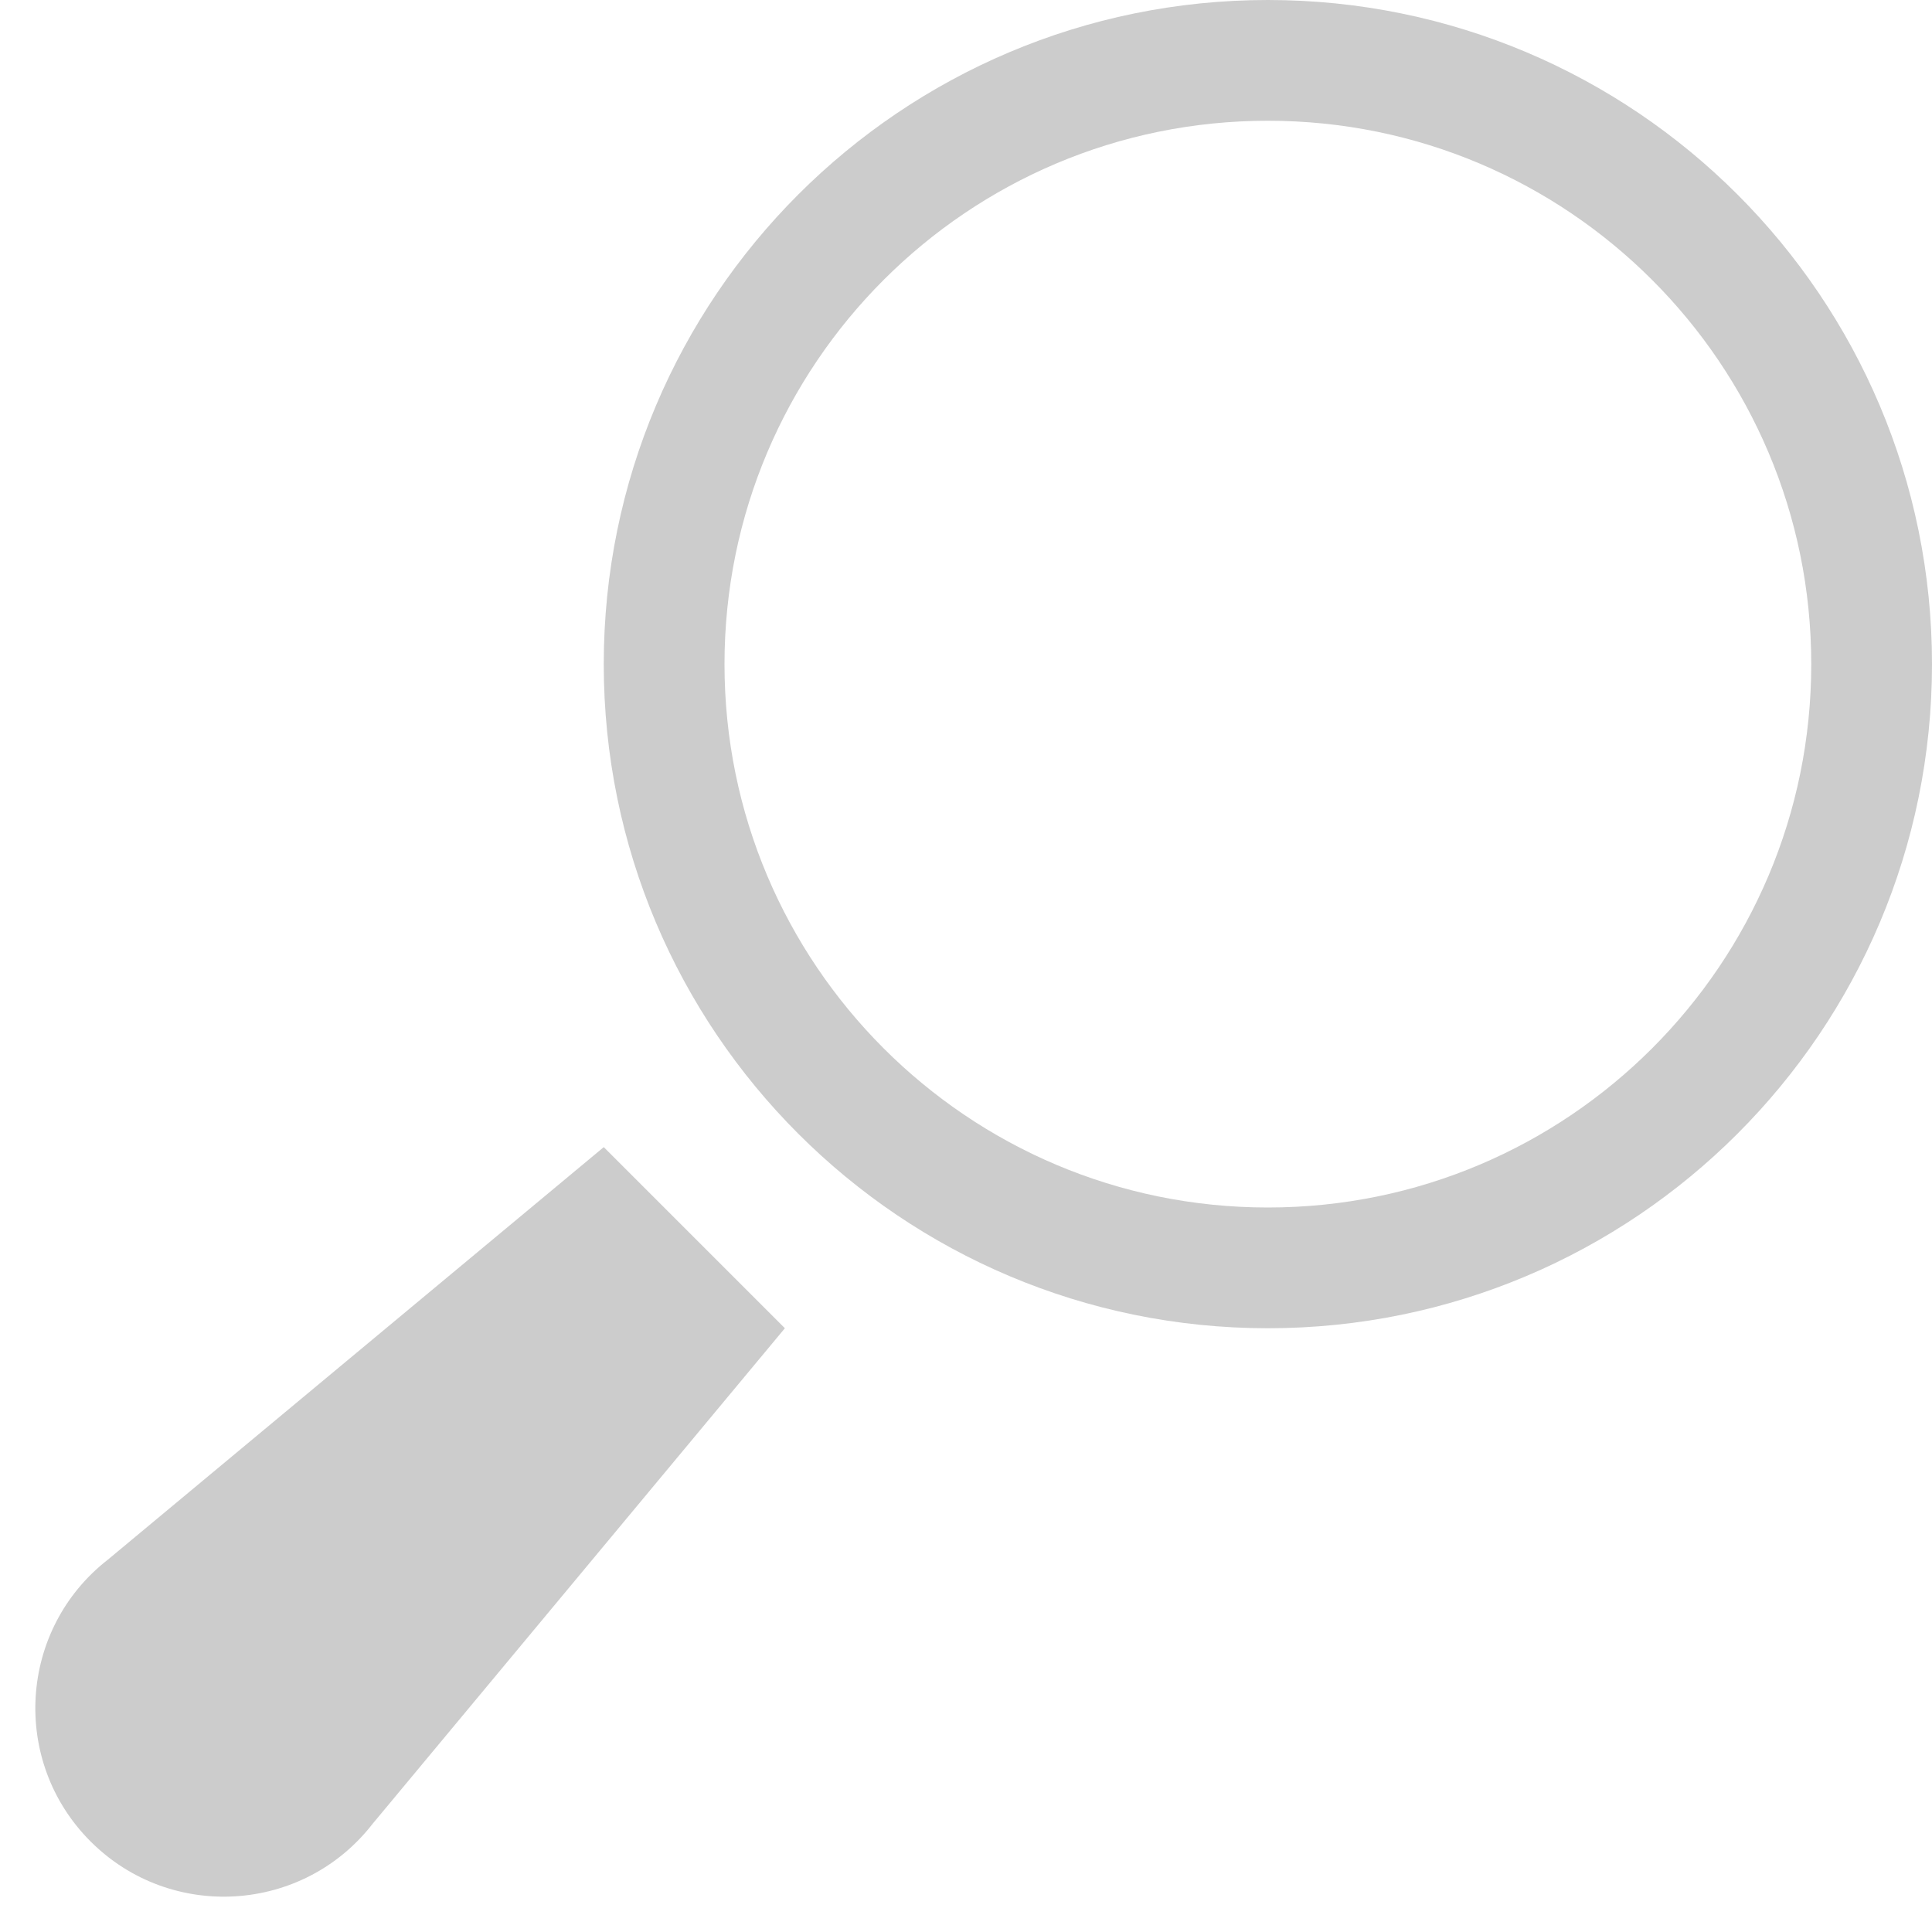
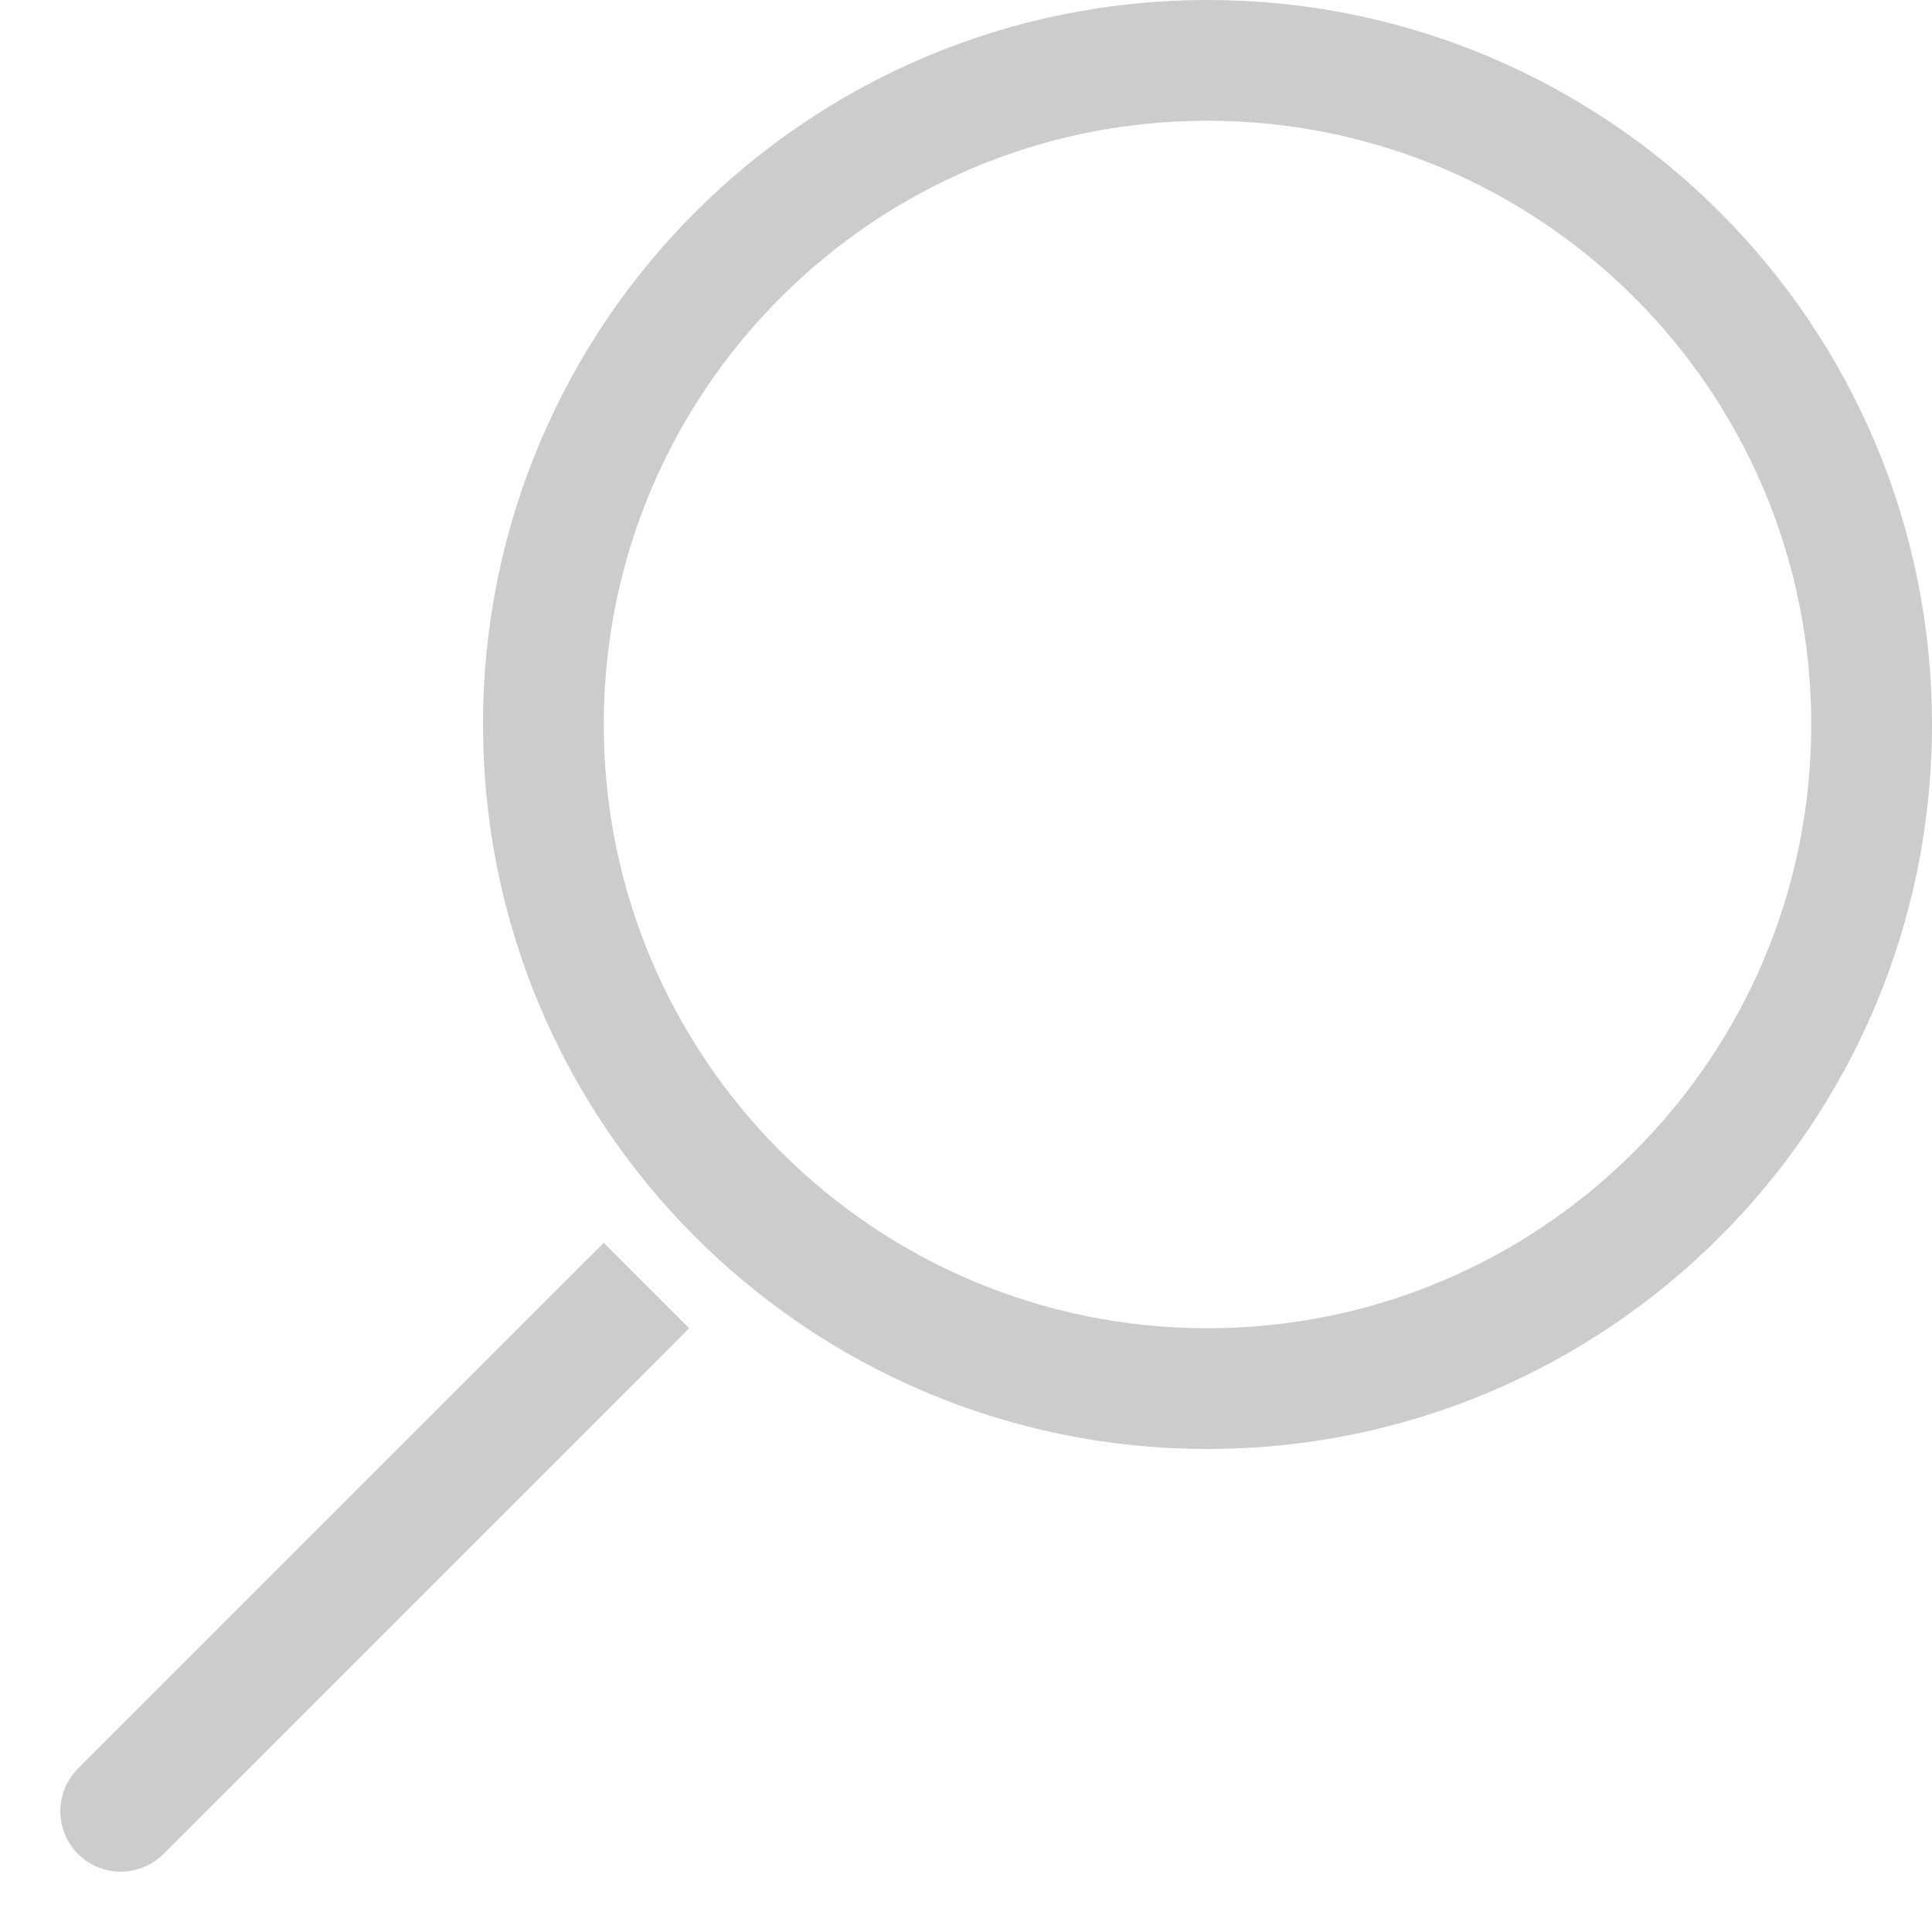
<svg xmlns="http://www.w3.org/2000/svg" width="16" height="16" viewBox="0 0 16 16" fill="none">
-   <circle cx="10.5" cy="5.5" r="5" stroke="#CCCCCC" />
-   <path d="M0.895 12.915L5 9.5L5.5 10L6 10.5L6.5 11L3.085 15.105C2.509 15.846 1.414 15.914 0.75 15.25C0.086 14.586 0.154 13.491 0.895 12.915Z" fill="#CCCCCC" />
+   <path d="M0.646 14.646C0.451 14.842 0.451 15.158 0.646 15.354C0.842 15.549 1.158 15.549 1.354 15.354L0.646 14.646ZM5.354 11.354L5.707 11L5 10.293L4.646 10.646L5.354 11.354ZM1.354 15.354L5.354 11.354L4.646 10.646L0.646 14.646L1.354 15.354Z" fill="#CCCCCC" />
+   <path d="M15.5 6C15.5 9.038 13.038 11.5 10 11.5C6.962 11.5 4.5 9.038 4.5 6C4.5 2.962 6.962 0.5 10 0.5C13.038 0.5 15.5 2.962 15.5 6Z" stroke="#CCCCCC" />
</svg>
